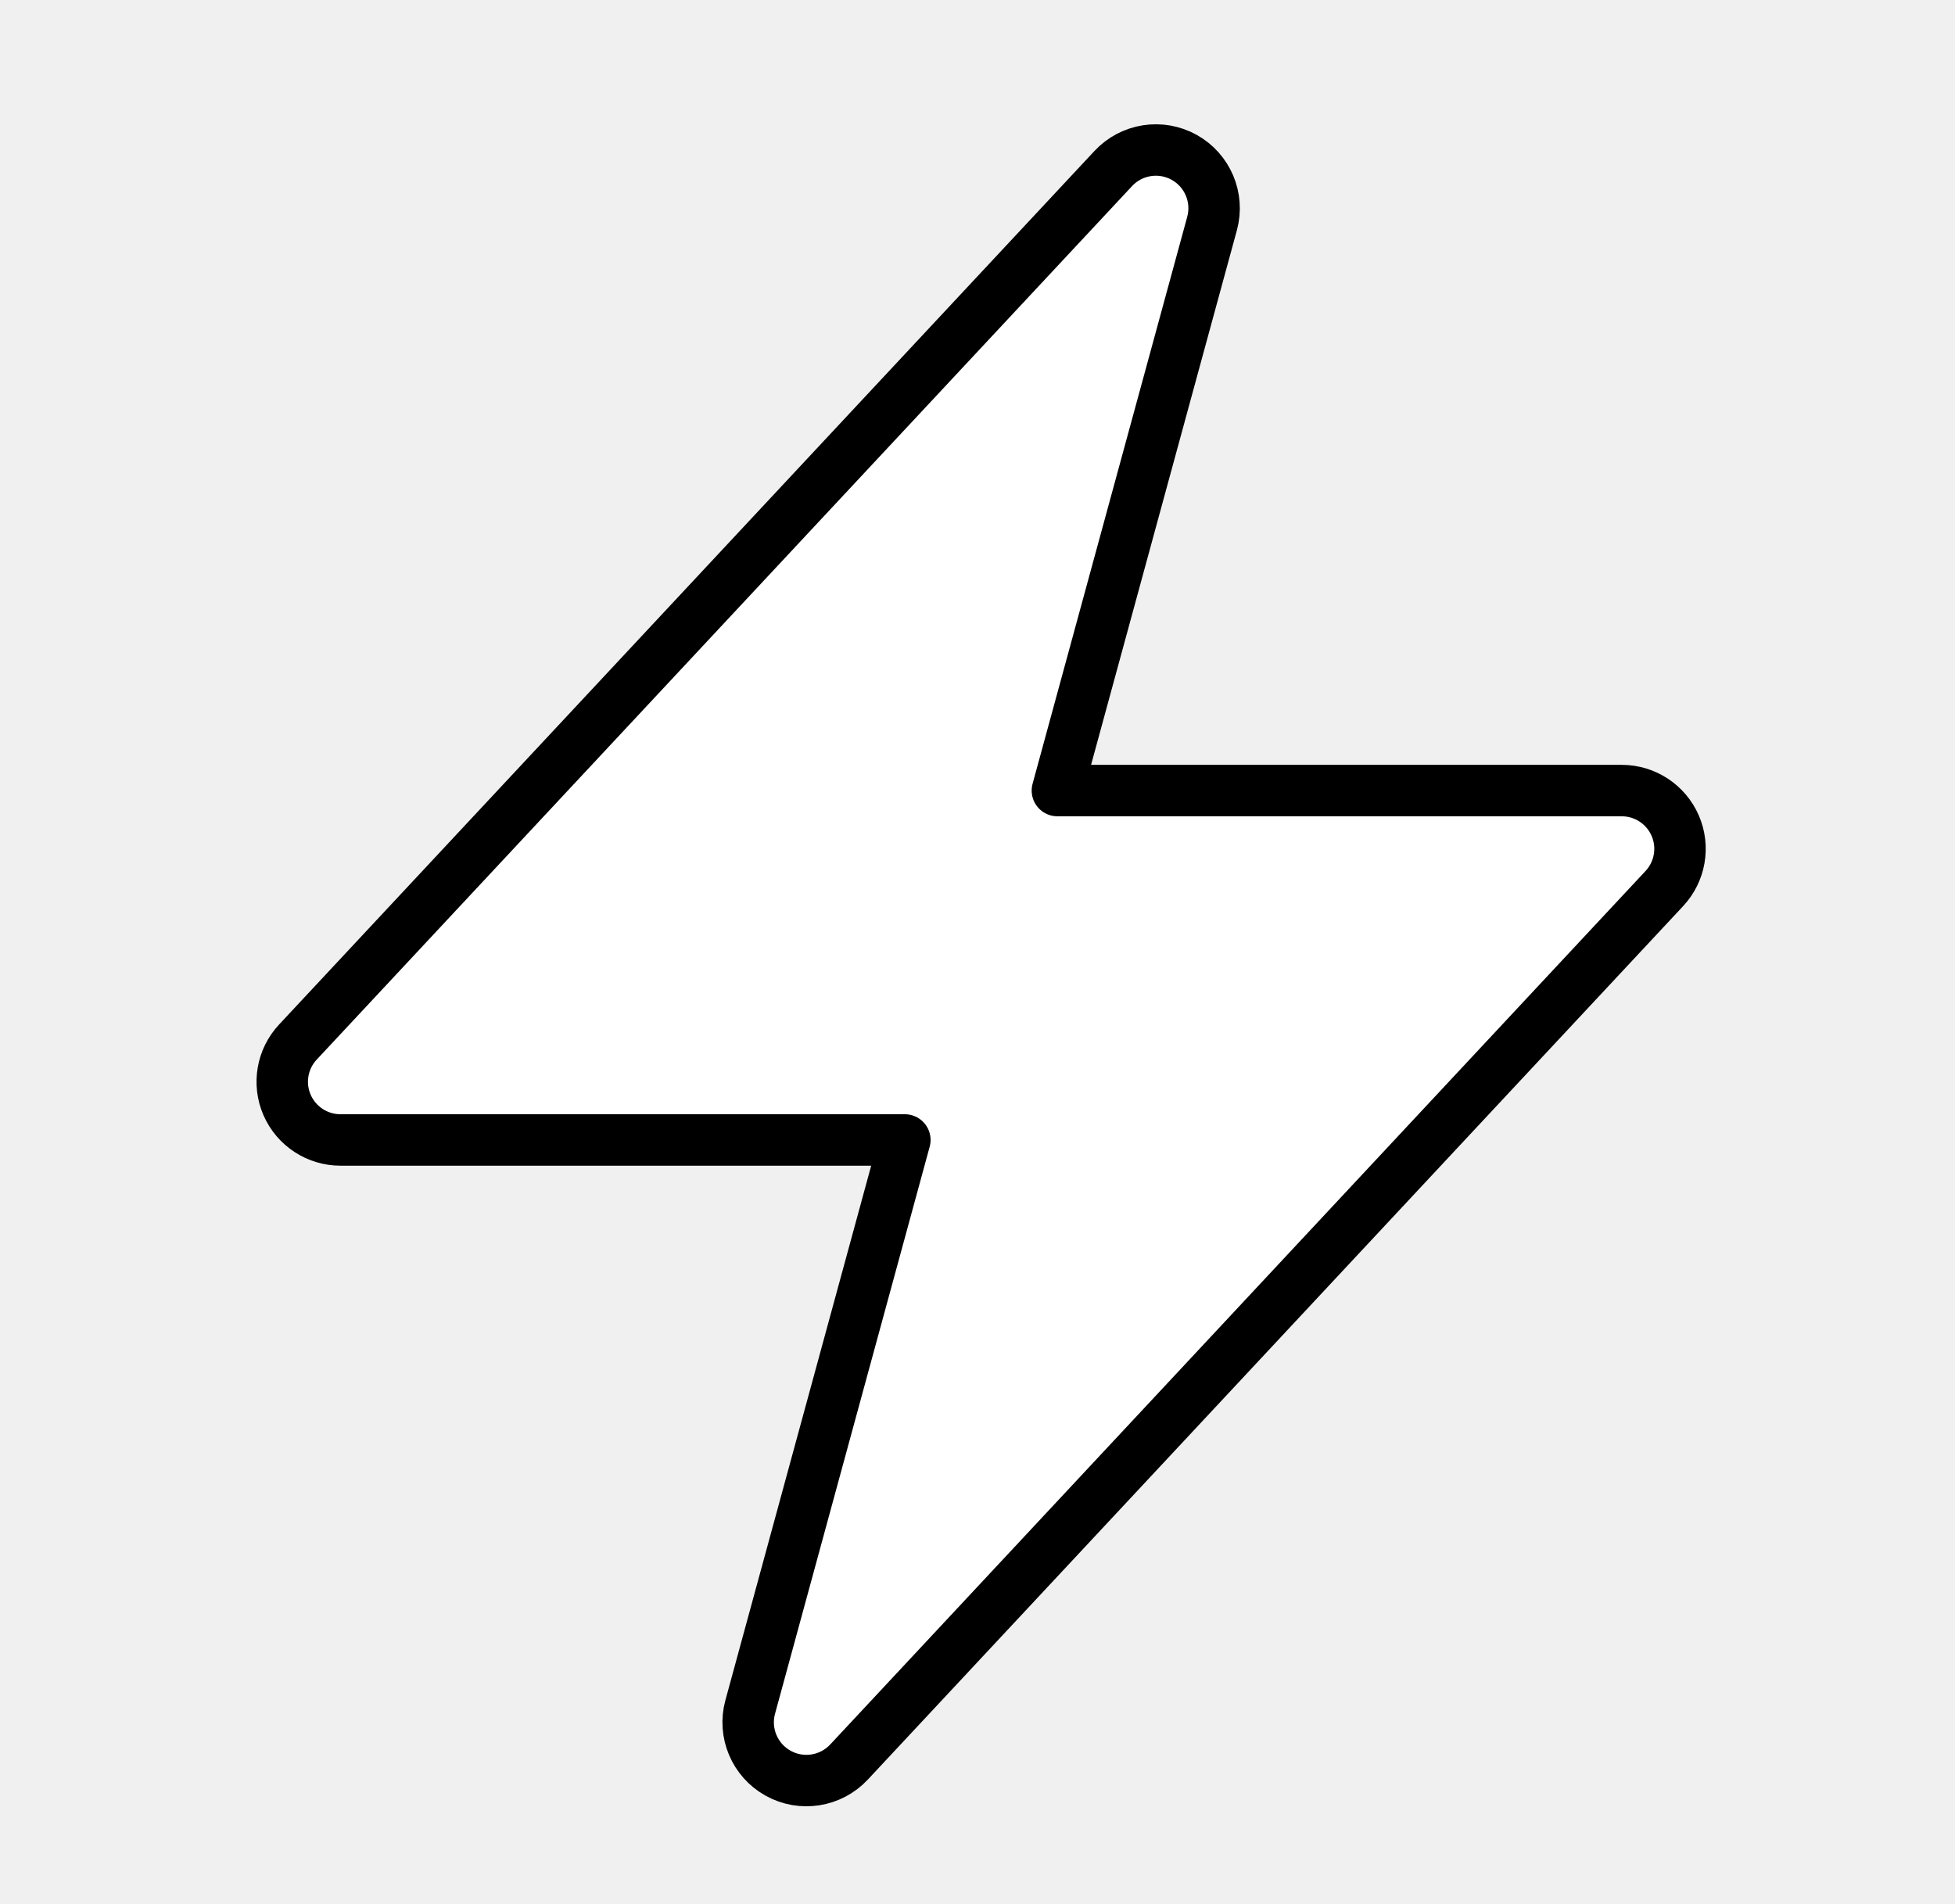
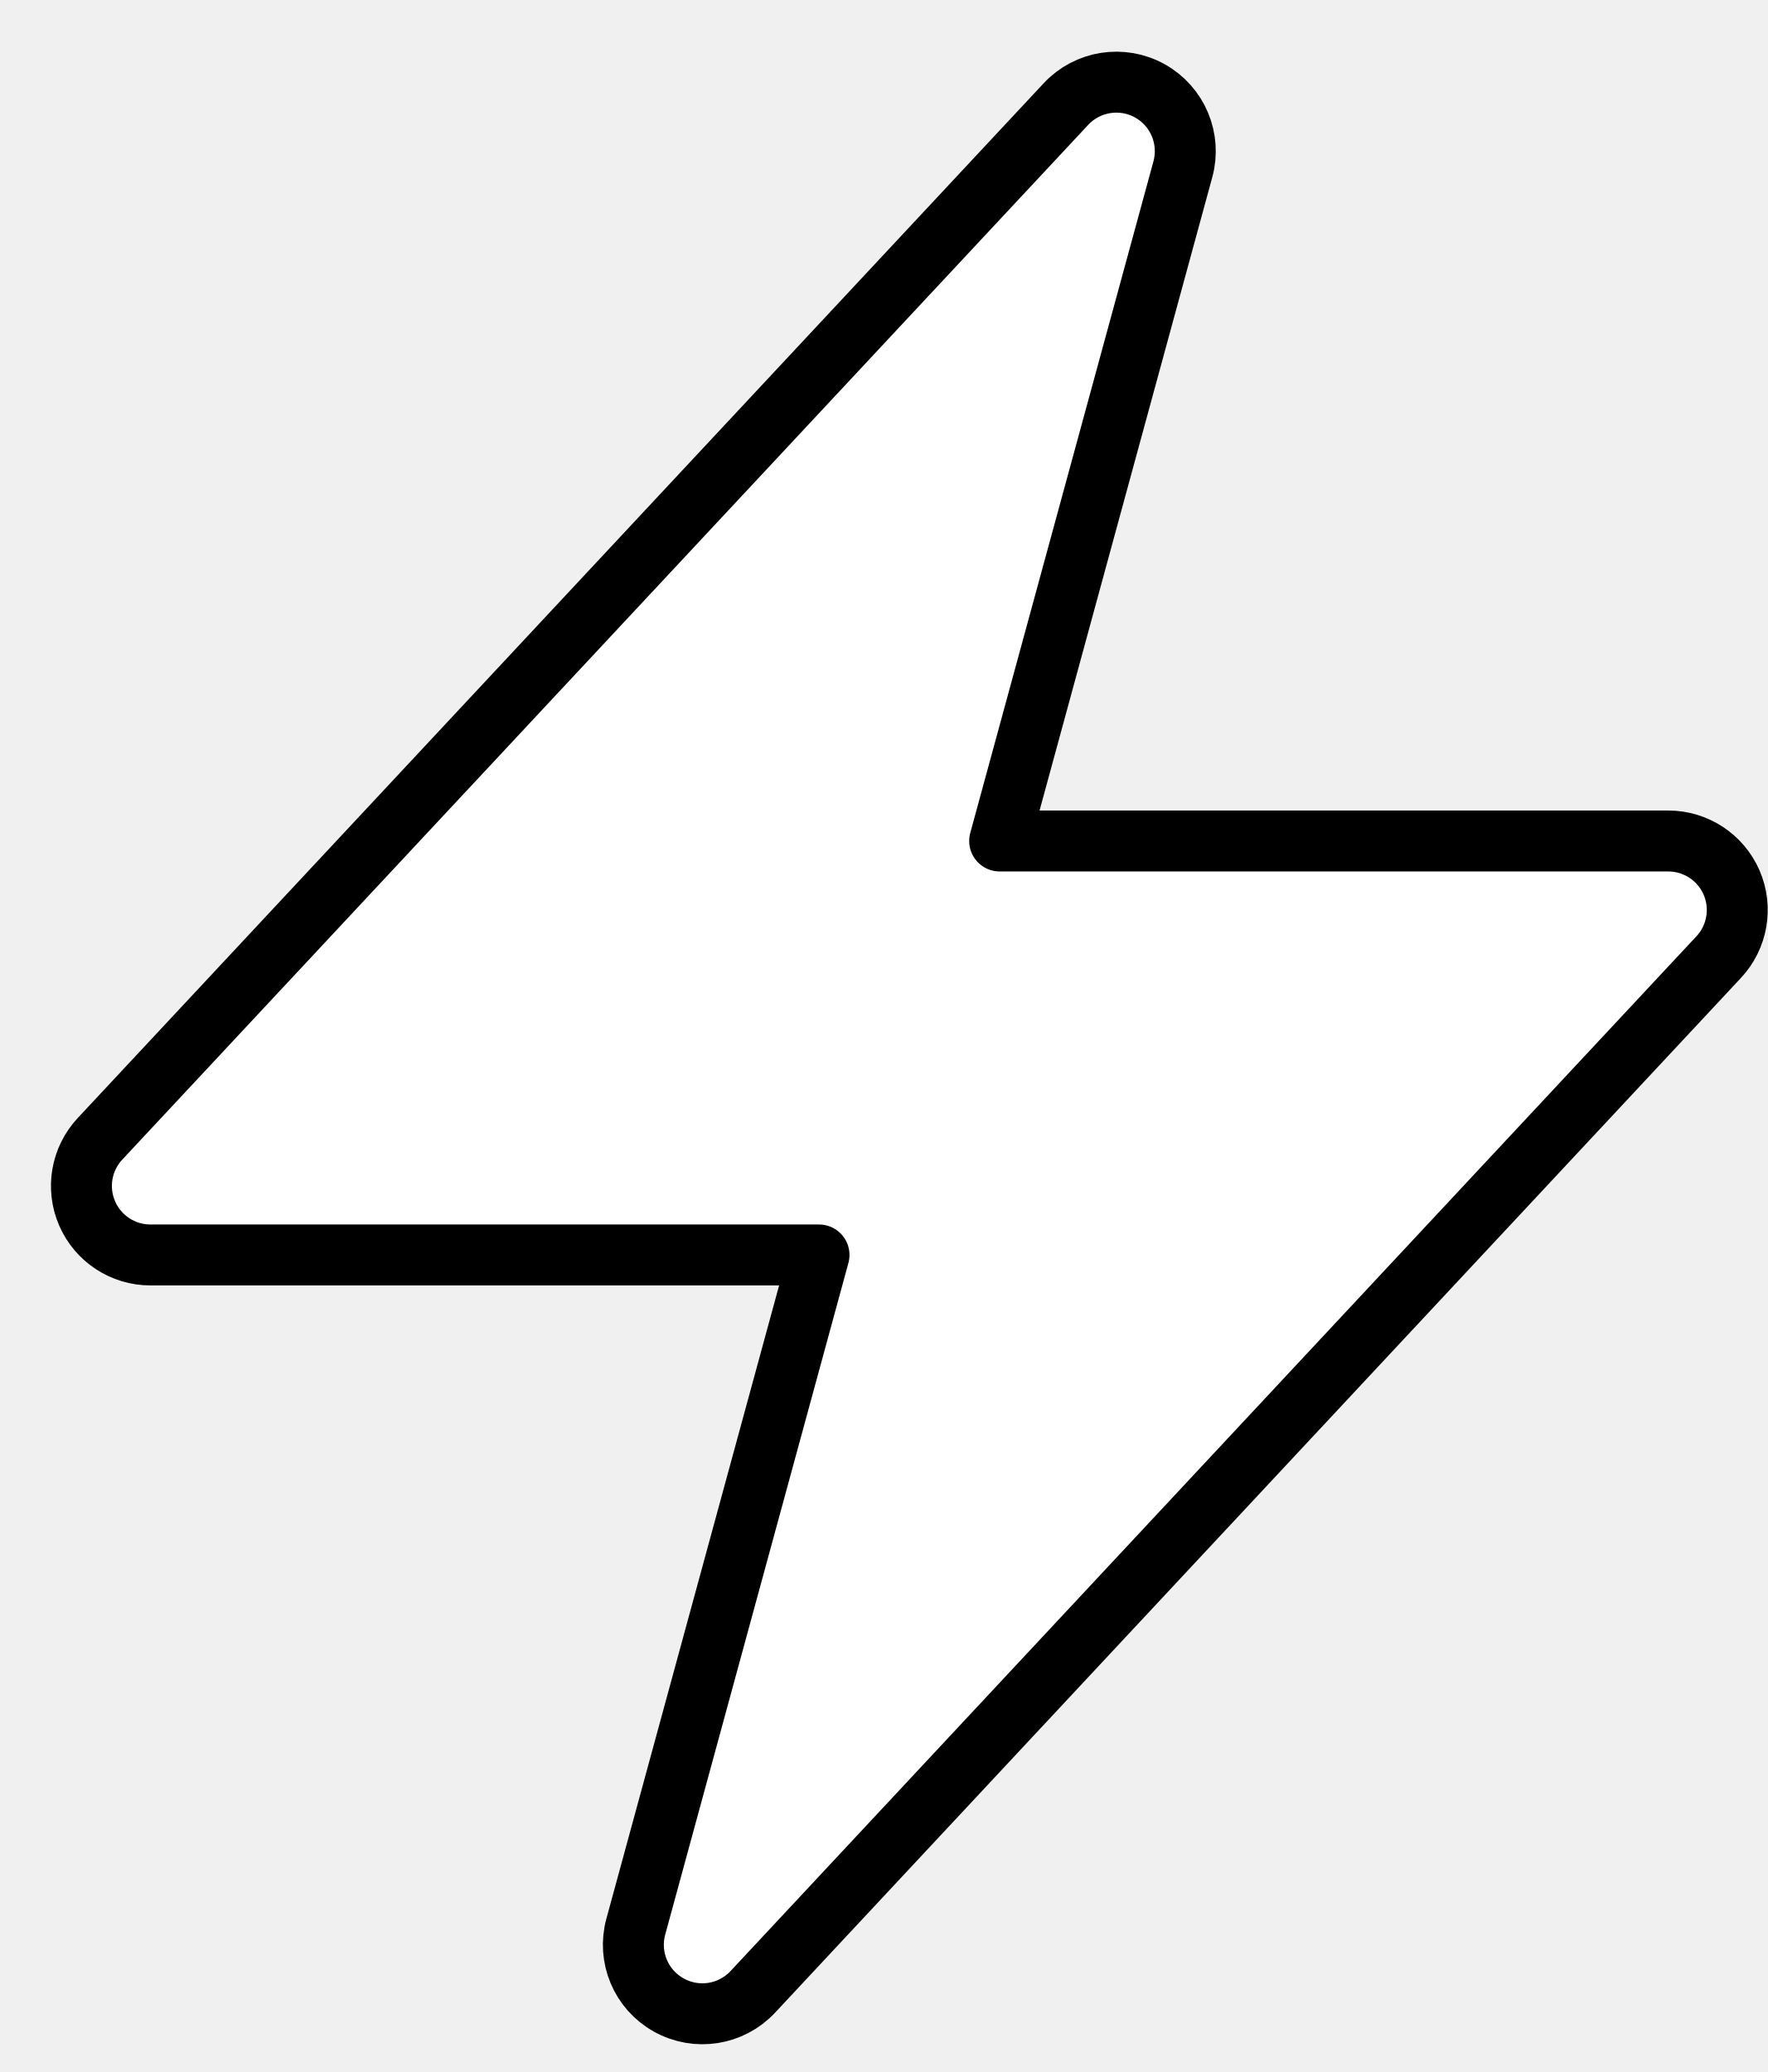
- <svg xmlns="http://www.w3.org/2000/svg" width="38" height="37" viewBox="0 0 38 37" fill="none">
-   <path fill-rule="evenodd" clip-rule="evenodd" d="M23.018 3.059C23.473 3.313 23.696 3.844 23.559 4.346L20.553 15.368H31.523C31.974 15.368 32.381 15.636 32.561 16.049C32.741 16.462 32.658 16.943 32.35 17.273L16.502 34.253C16.147 34.633 15.578 34.723 15.123 34.469C14.669 34.216 14.445 33.685 14.582 33.183L17.588 22.16H6.618C6.168 22.16 5.76 21.893 5.58 21.48C5.4 21.066 5.483 20.585 5.791 20.256L21.639 3.276C21.994 2.895 22.563 2.806 23.018 3.059Z" fill="white" stroke="black" stroke-linecap="round" stroke-linejoin="round" />
+ <svg xmlns="http://www.w3.org/2000/svg" width="29" height="34" viewBox="0 0 29 34" fill="none">
+   <path fill-rule="evenodd" clip-rule="evenodd" d="M18.867 1.491C19.322 1.745 19.545 2.276 19.408 2.778L16.402 13.8H27.372C27.823 13.8 28.231 14.068 28.411 14.481C28.59 14.895 28.508 15.375 28.2 15.705L12.352 32.685C11.996 33.066 11.428 33.155 10.973 32.901C10.518 32.648 10.295 32.117 10.432 31.615L13.438 20.593H2.468C2.017 20.593 1.609 20.325 1.43 19.912C1.25 19.498 1.333 19.018 1.64 18.688L17.489 1.708C17.844 1.327 18.413 1.238 18.867 1.491Z" fill="white" stroke="black" stroke-linecap="round" stroke-linejoin="round" />
</svg>
